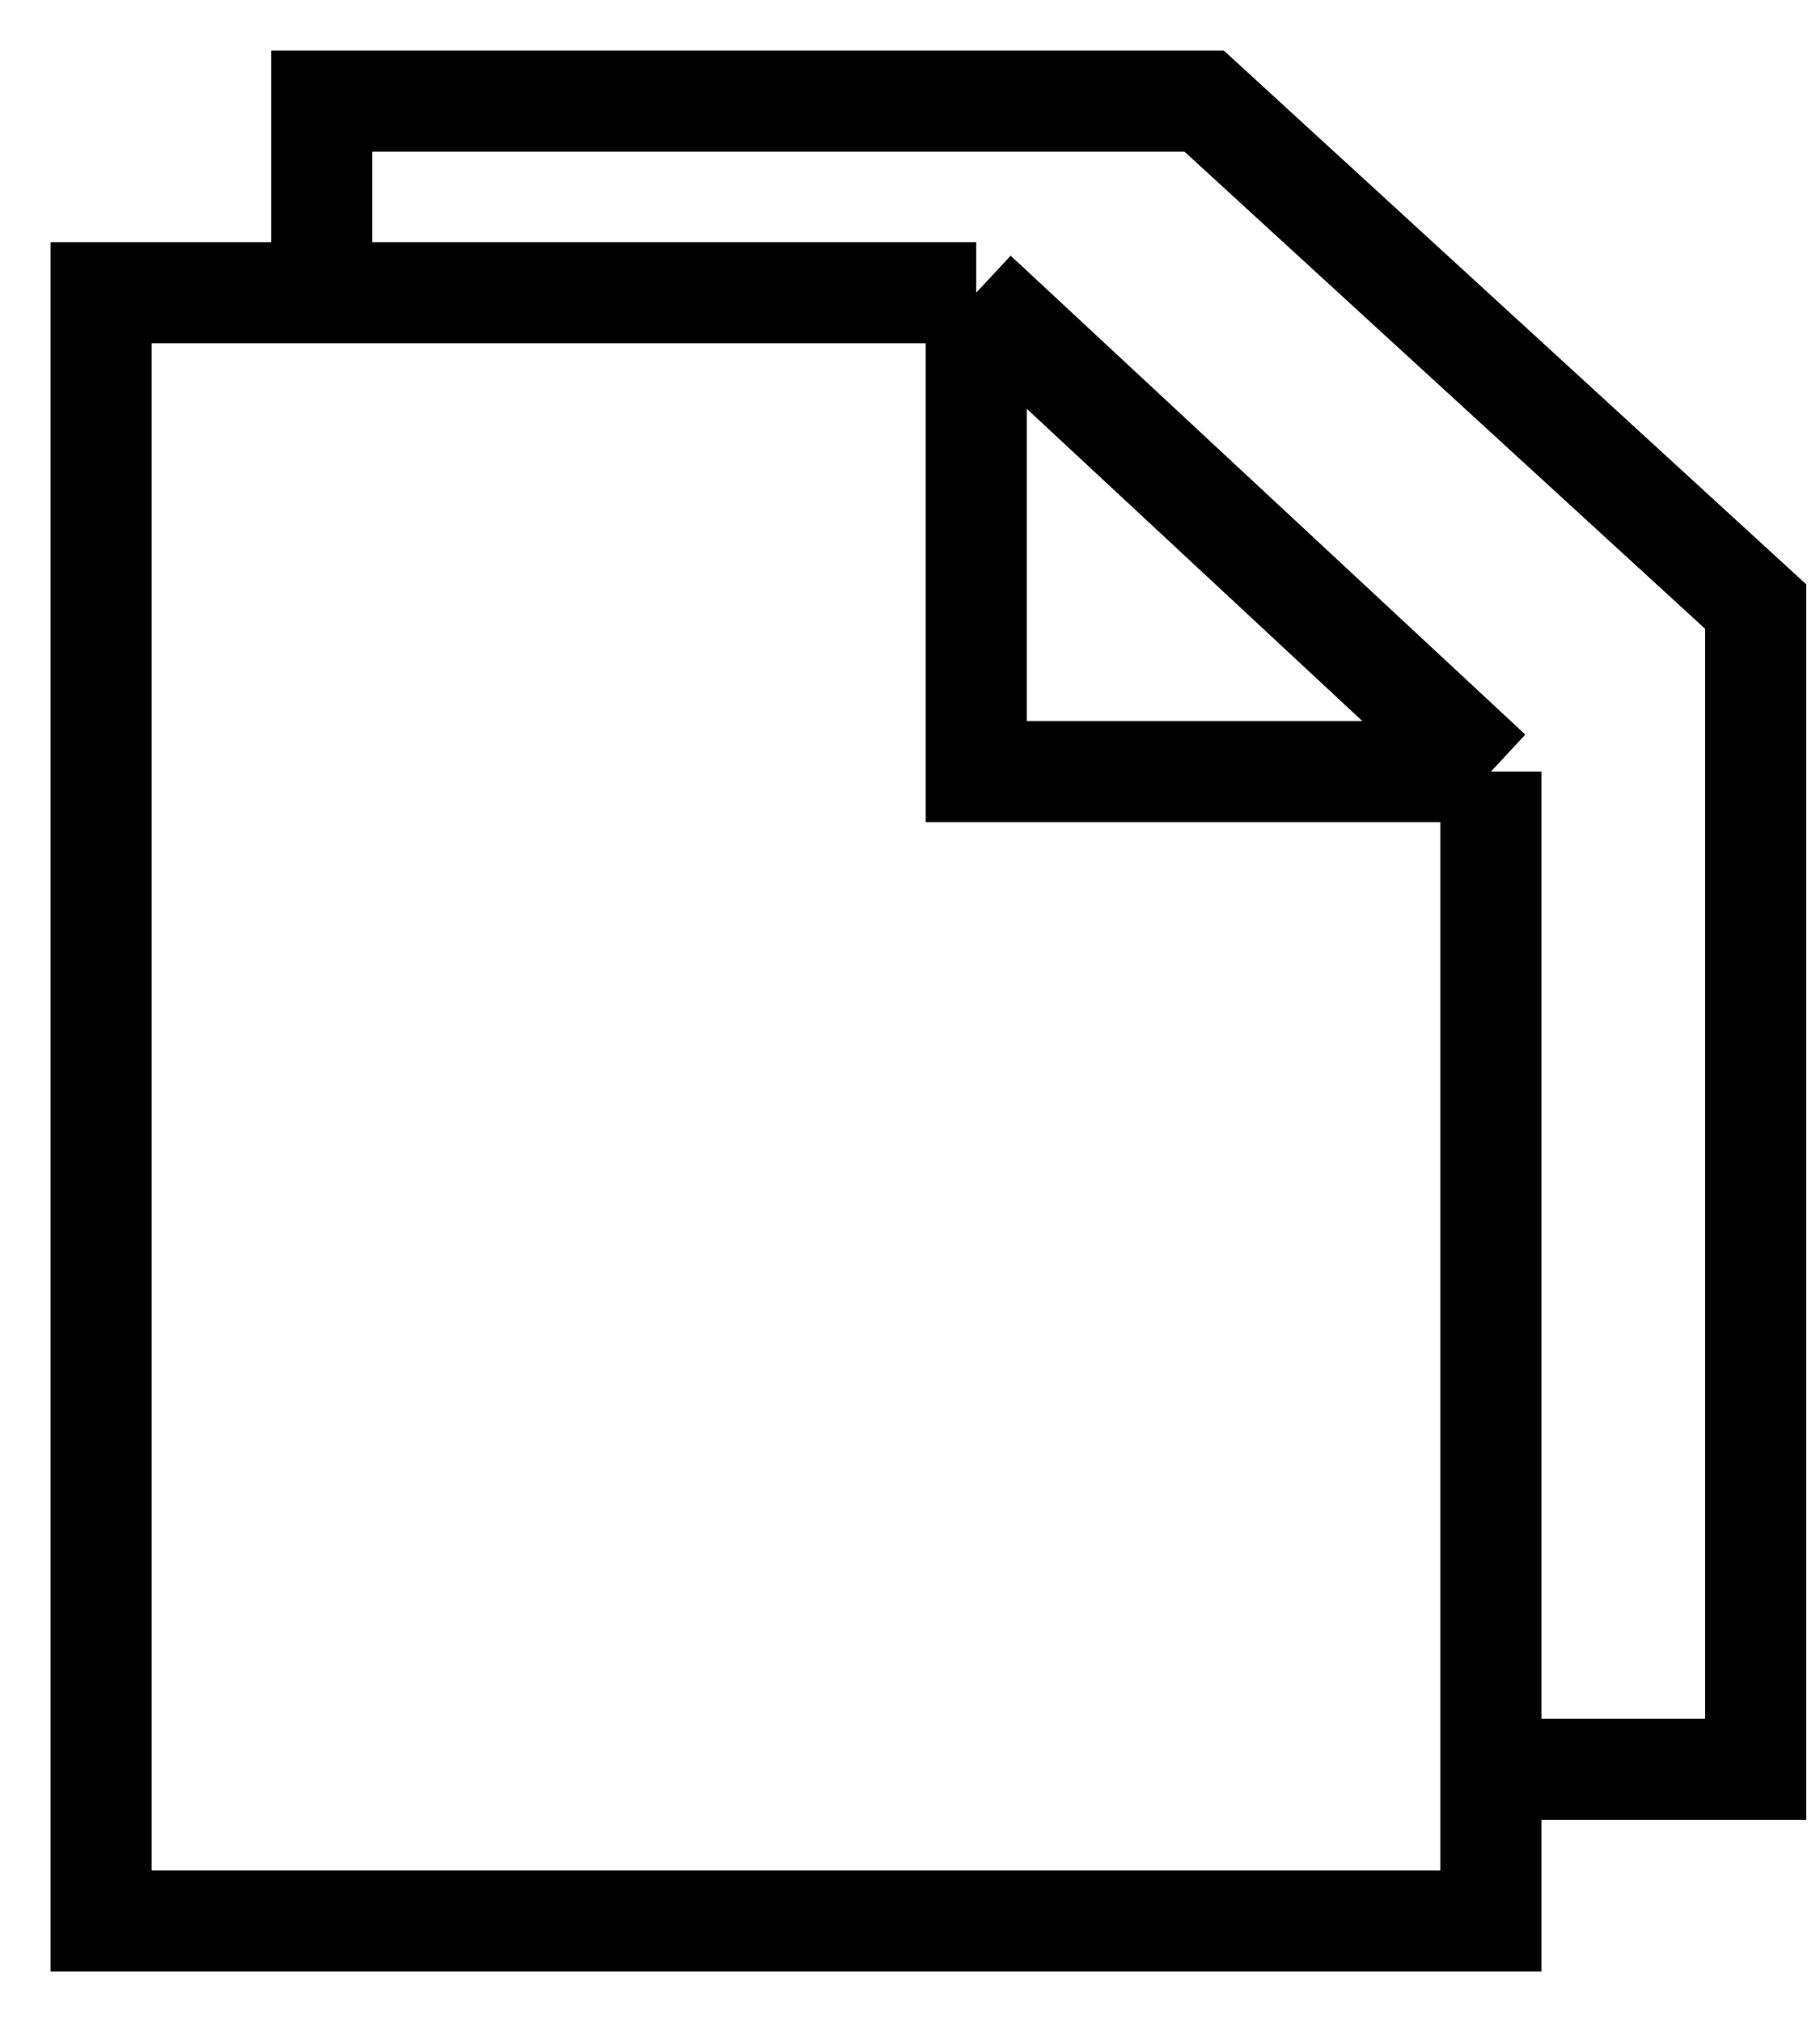
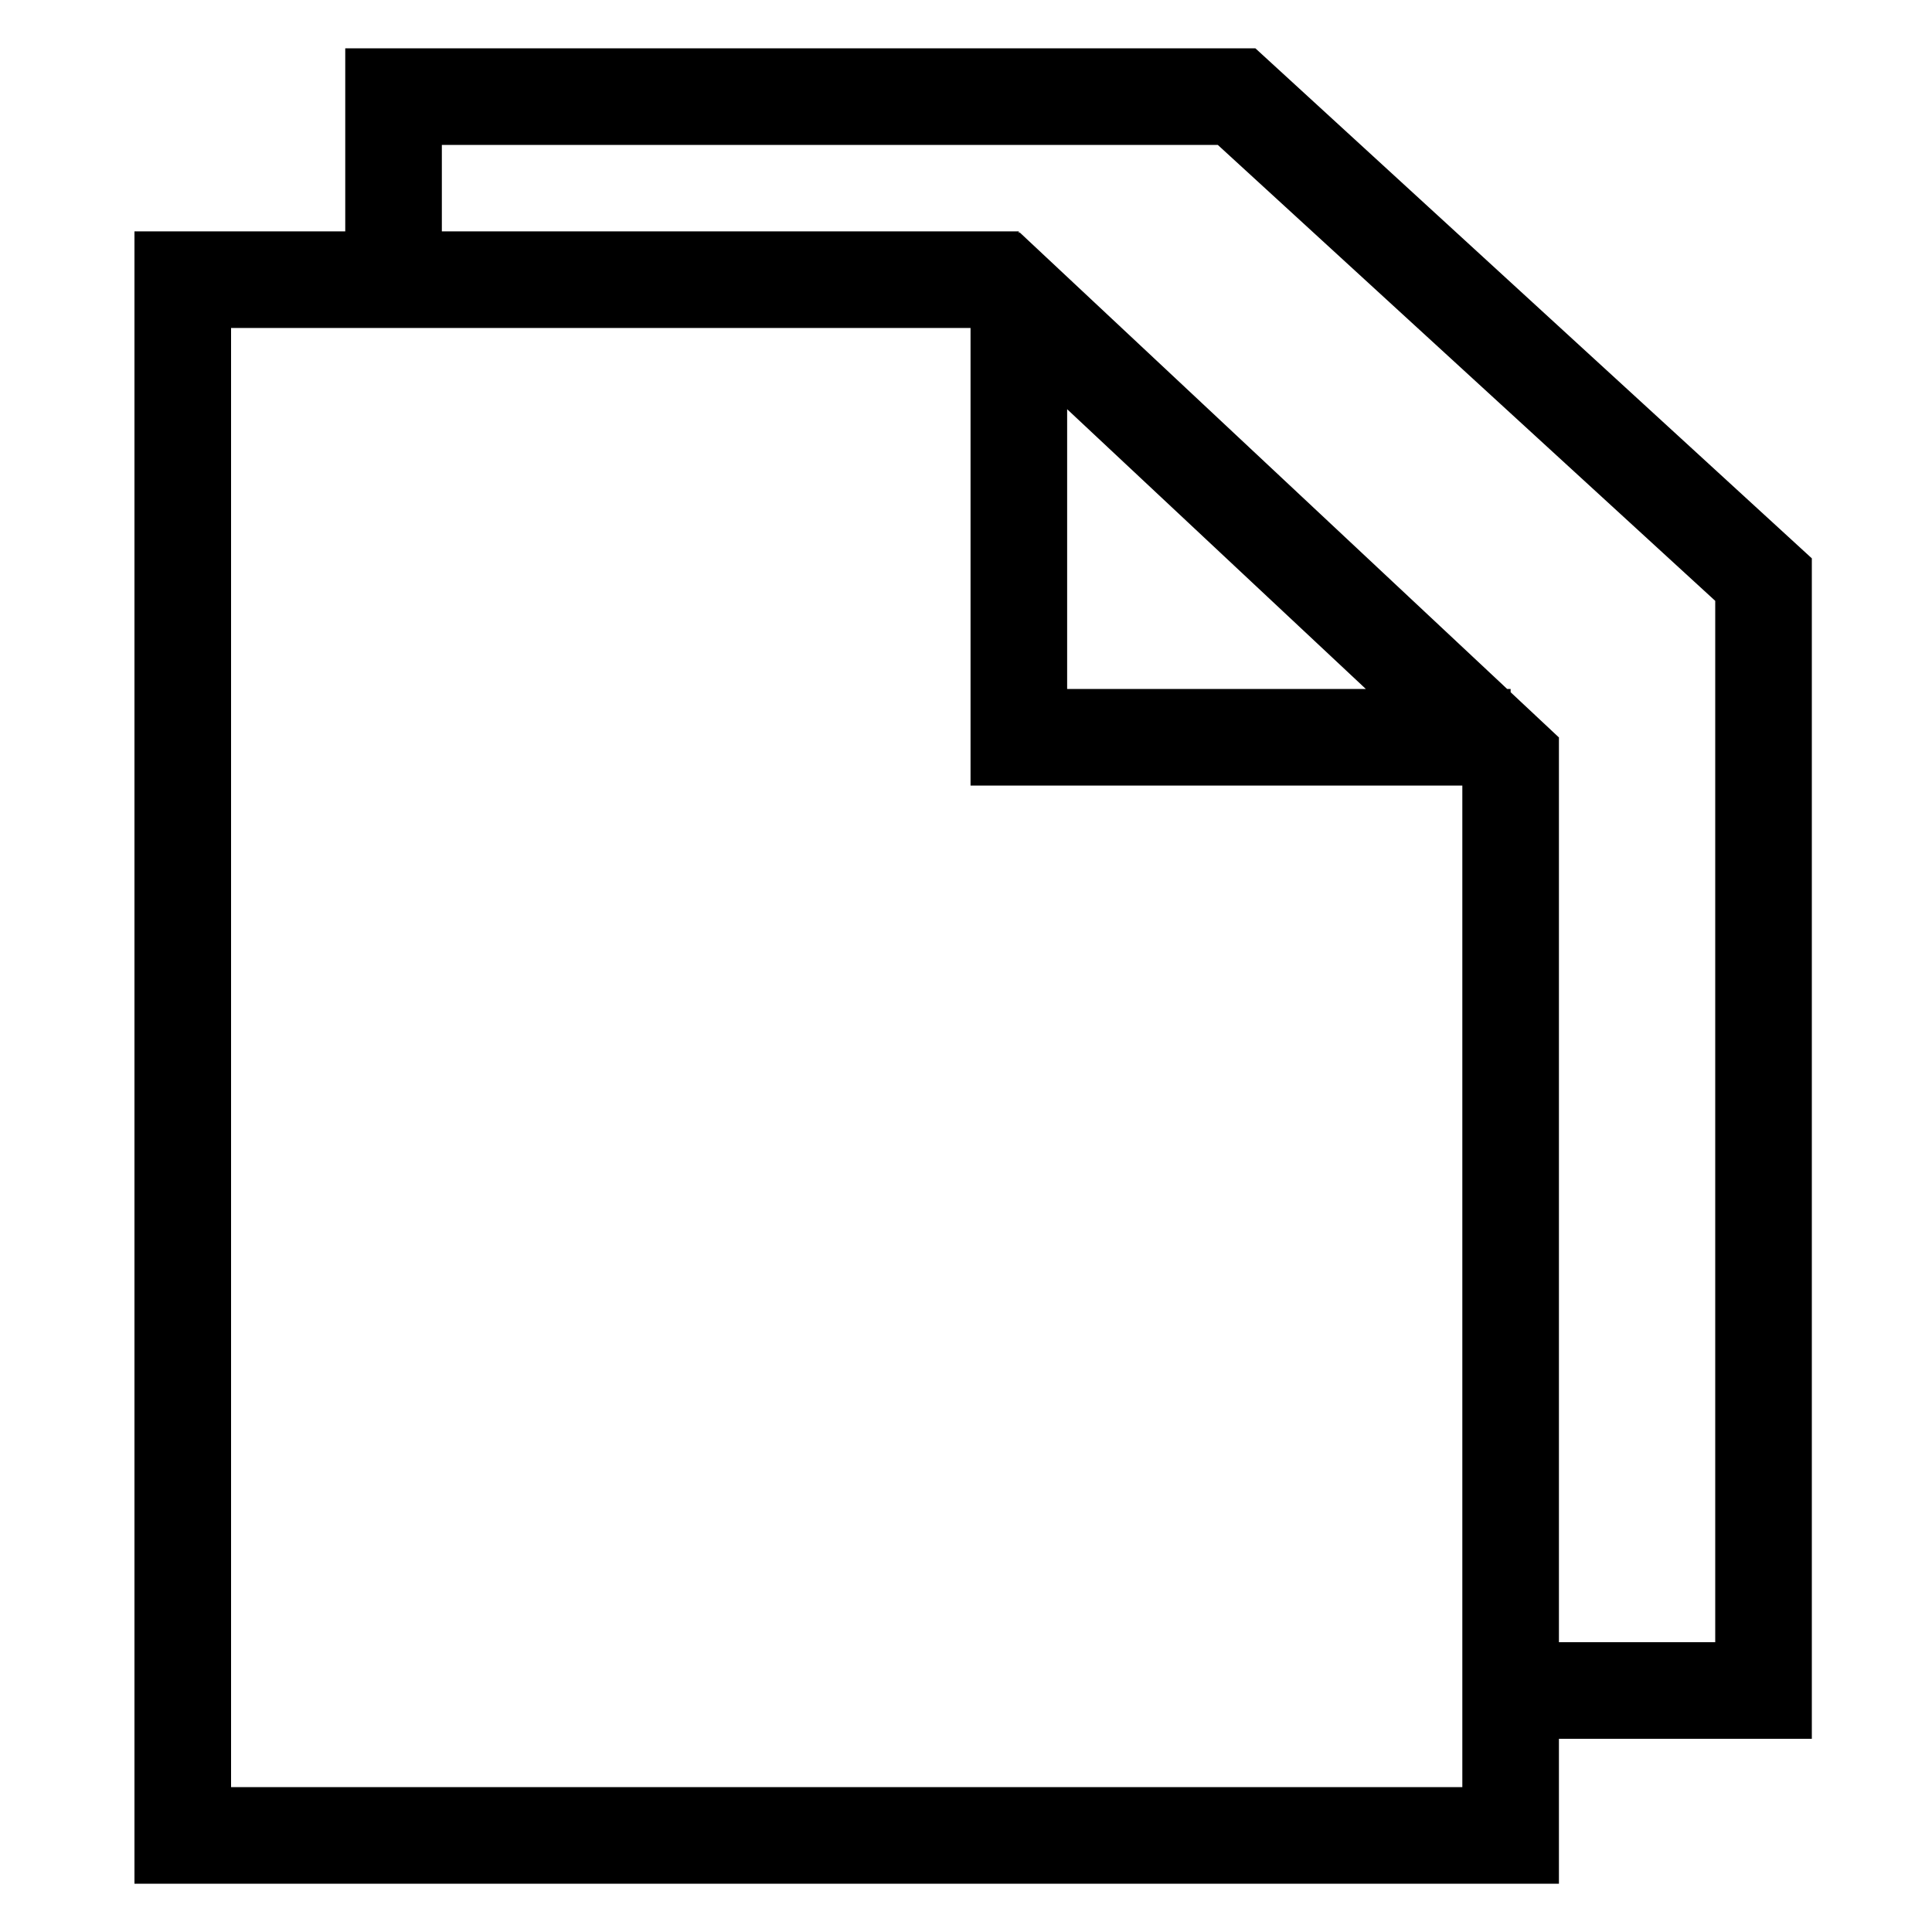
- <svg xmlns="http://www.w3.org/2000/svg" width="18" height="20" viewBox="0 0 18 20" fill="none">
-   <path d="M9.655 2.895L14.745 7.632M9.655 2.895V7.632H14.745M9.655 2.895H3.182M14.745 7.632V17.5M3.182 2.895H1V19H14.745V17.5M3.182 2.895V1H11.909L17.364 6V17.5H14.745" stroke="black" />
+ <svg xmlns="http://www.w3.org/2000/svg" width="20" height="20" viewBox="0 0 20 20" fill="none" version="1.1" id="svg136">
+   <defs id="defs140" />
+   <path d="m 10.213,2.77 5.581,5.227 M 10.547,2.895 v 4.737 h 5.091 M 10.547,2.895 H 4.074 M 15.638,7.632 V 17.5 M 4.074,2.895 h -2.182 V 19 H 15.638 V 17.5 M 4.074,2.895 V 1 h 8.727 l 5.455,5 v 11.5 h -2.618" stroke="#000000" id="path134" />
</svg>
